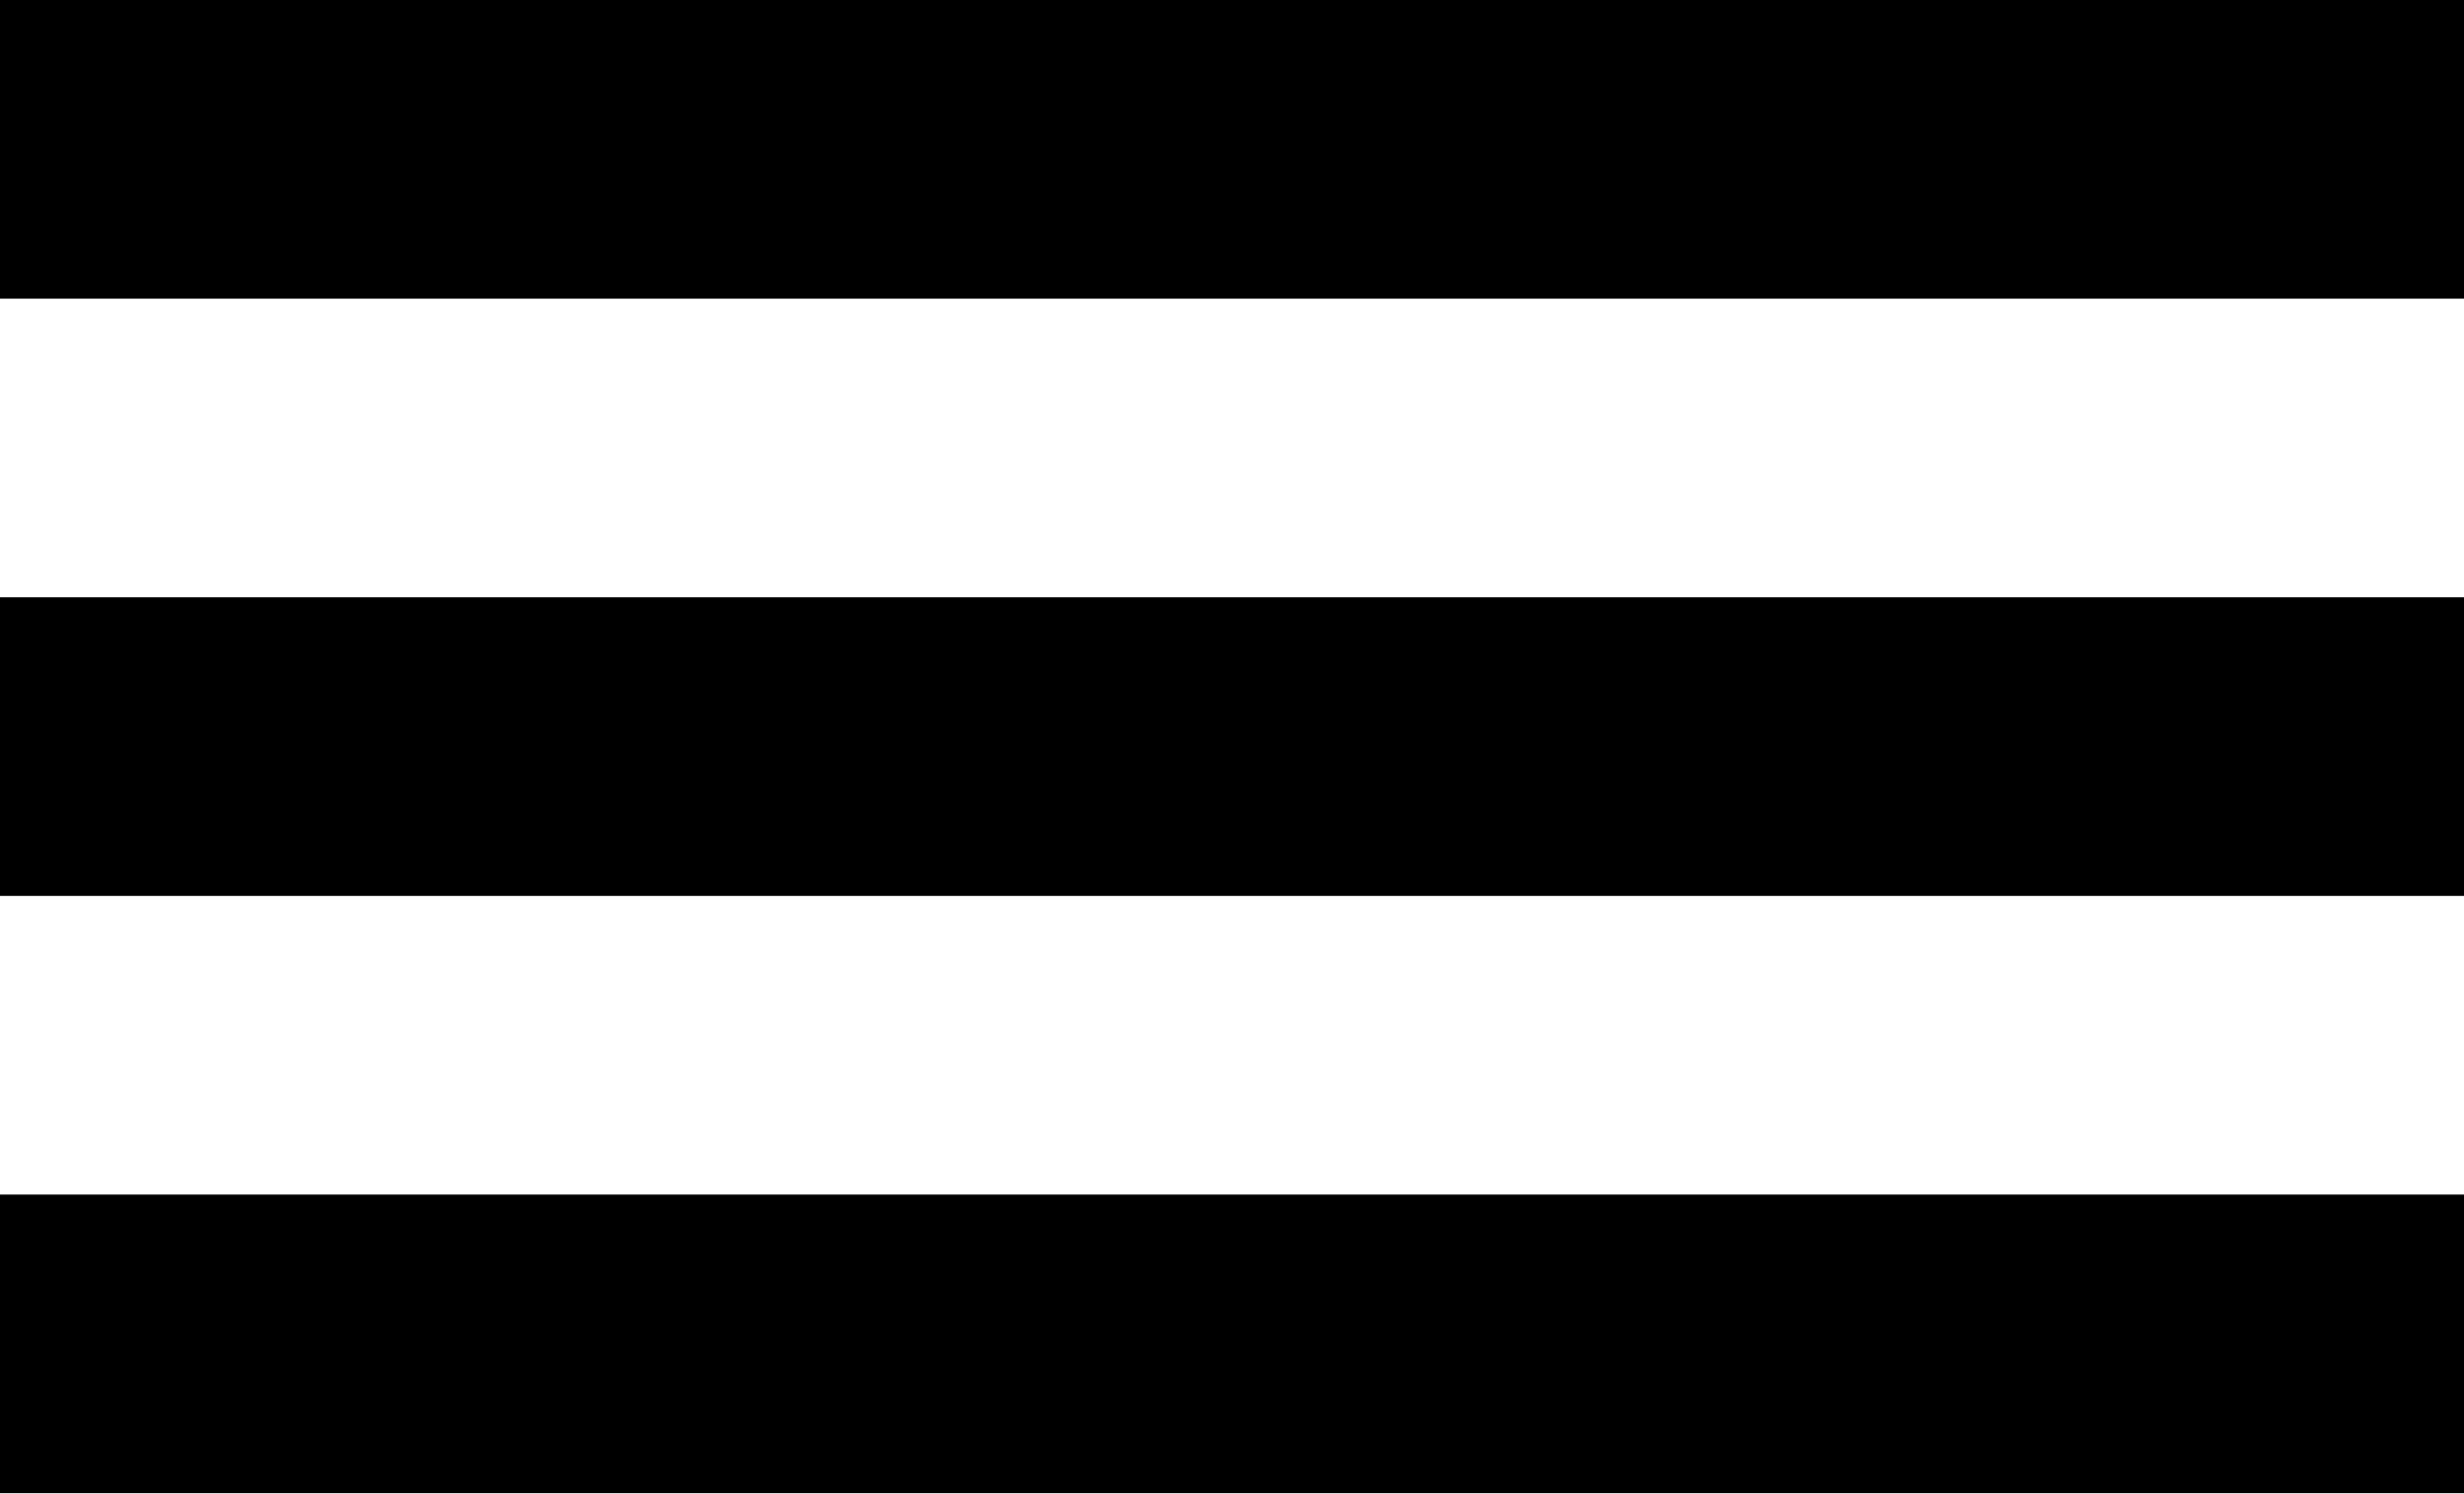
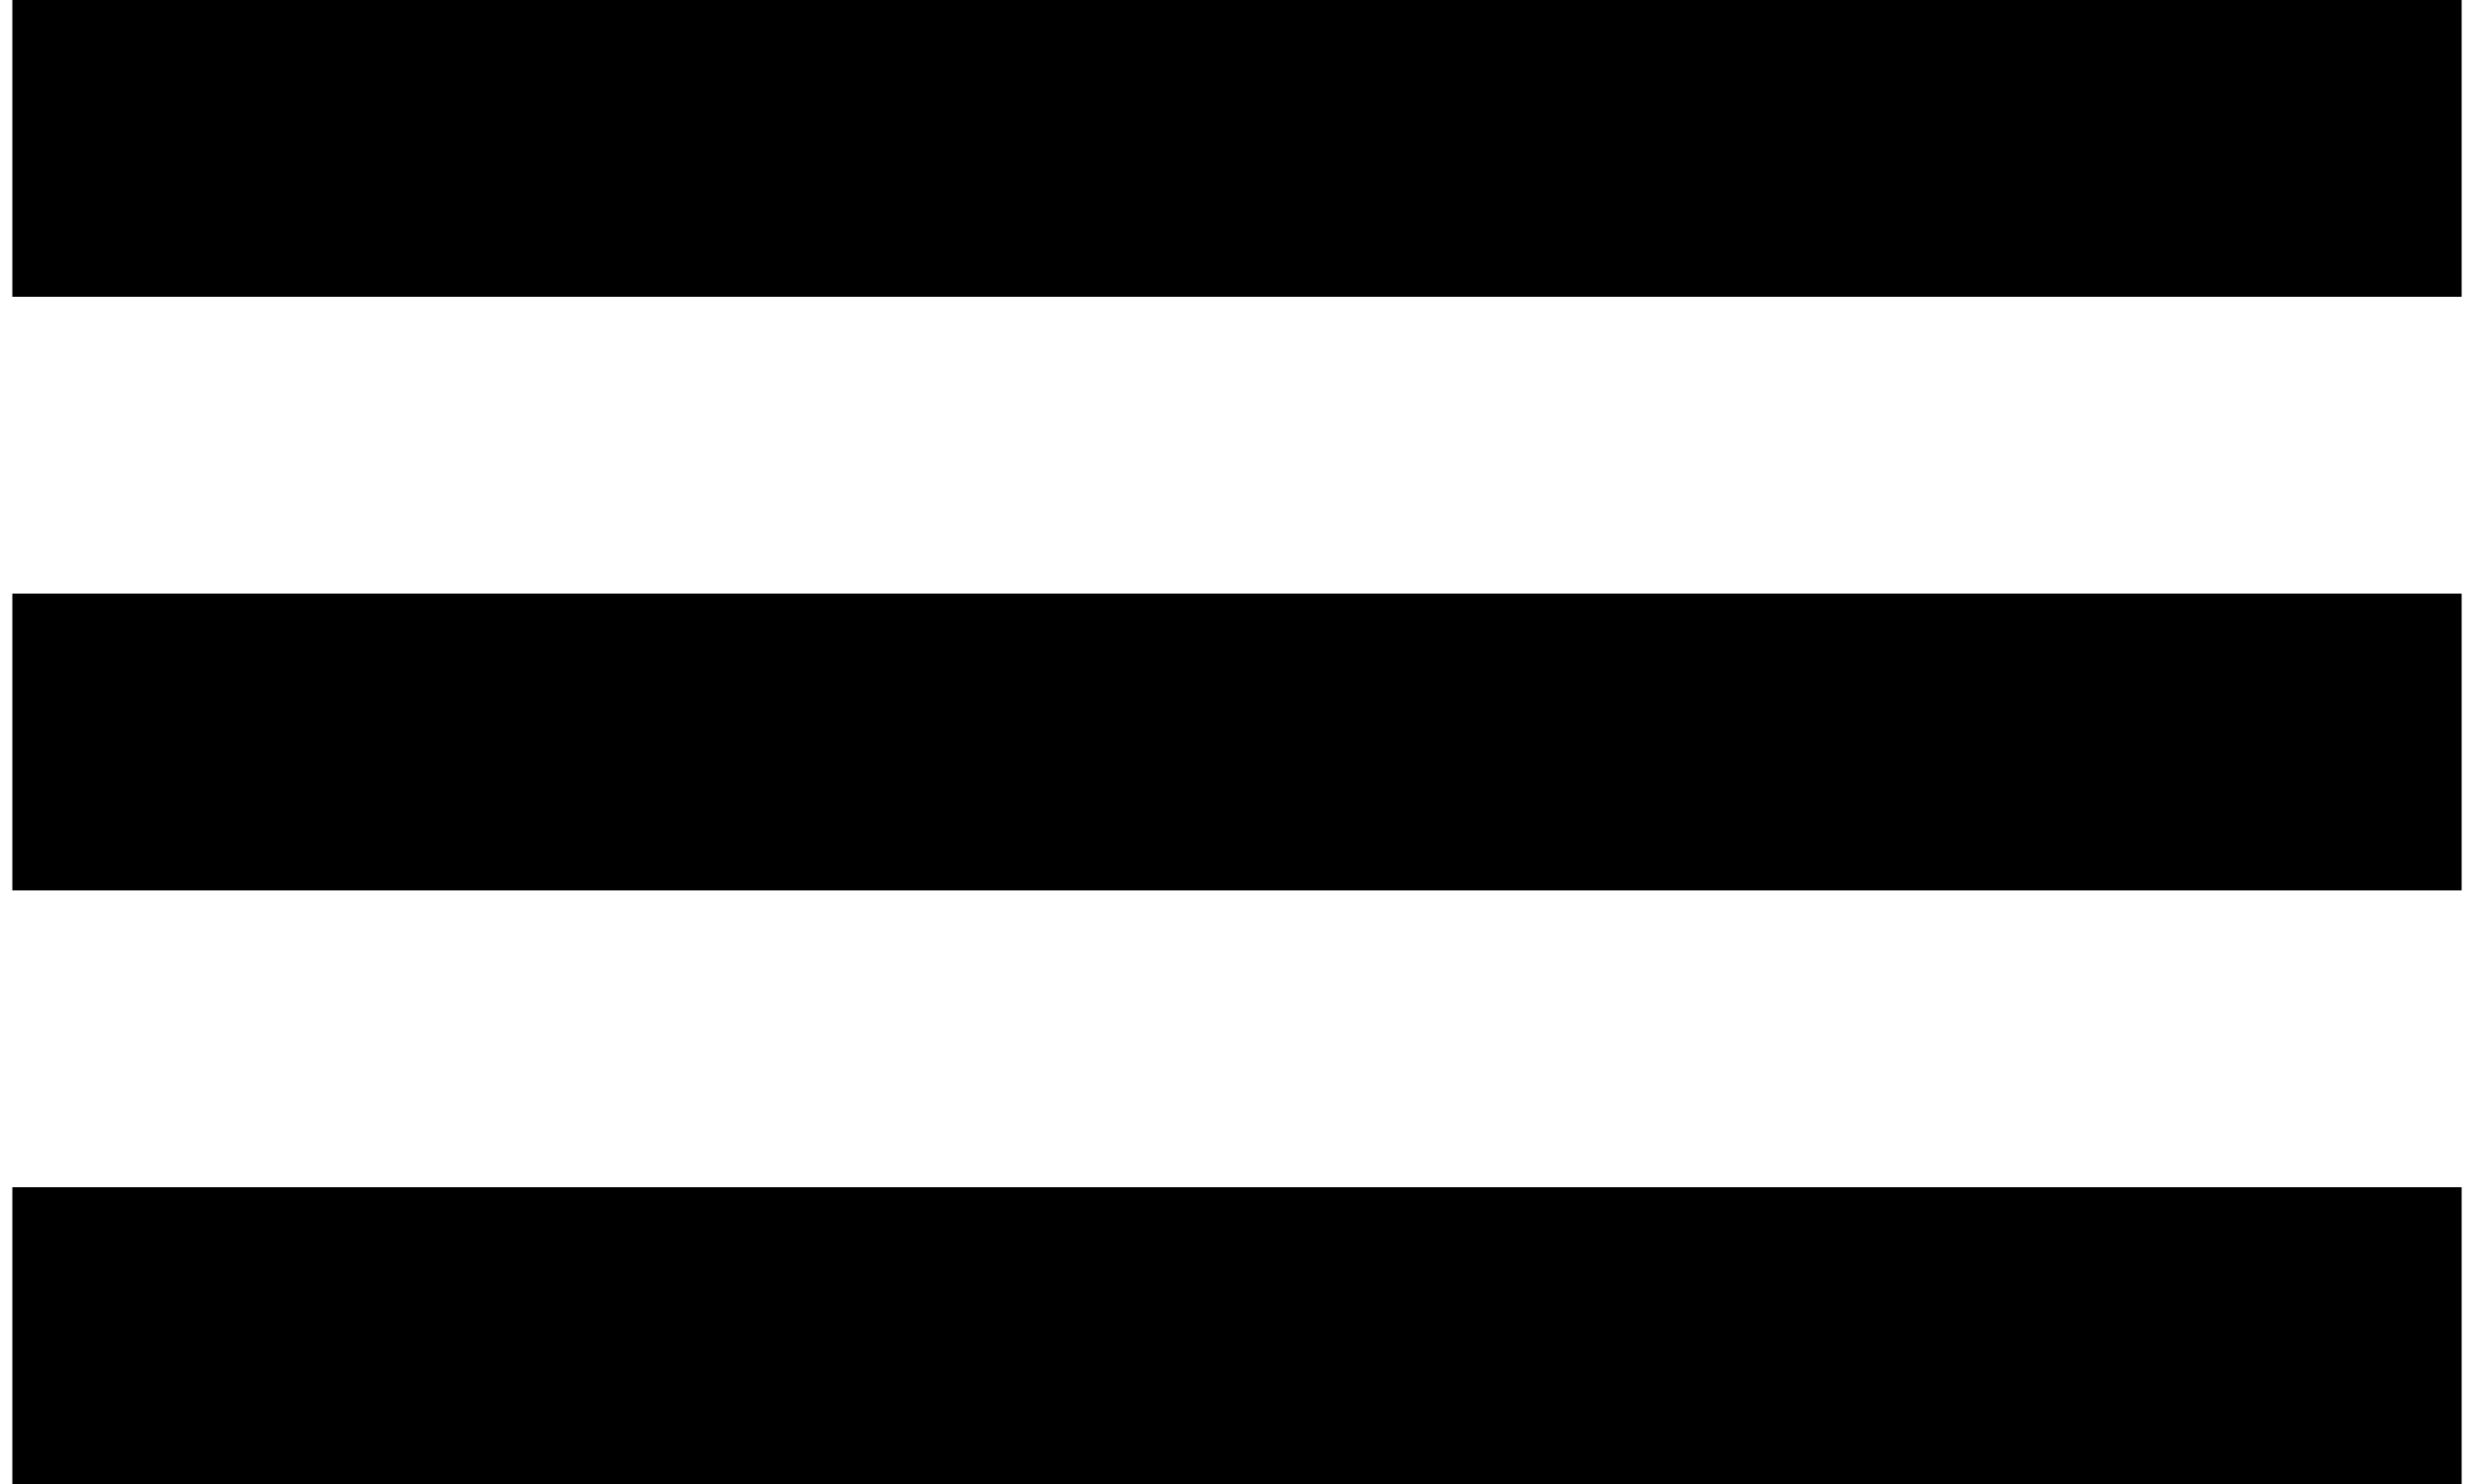
- <svg xmlns="http://www.w3.org/2000/svg" width="33" height="20" viewBox="0 0 33 20" fill="none">
+ <svg xmlns="http://www.w3.org/2000/svg" width="25" height="15" viewBox="0 0 33 20" fill="none">
  <rect width="33" height="4" fill="black" />
  <rect y="8" width="33" height="4" fill="black" />
  <rect y="16" width="33" height="4" fill="black" />
</svg>
